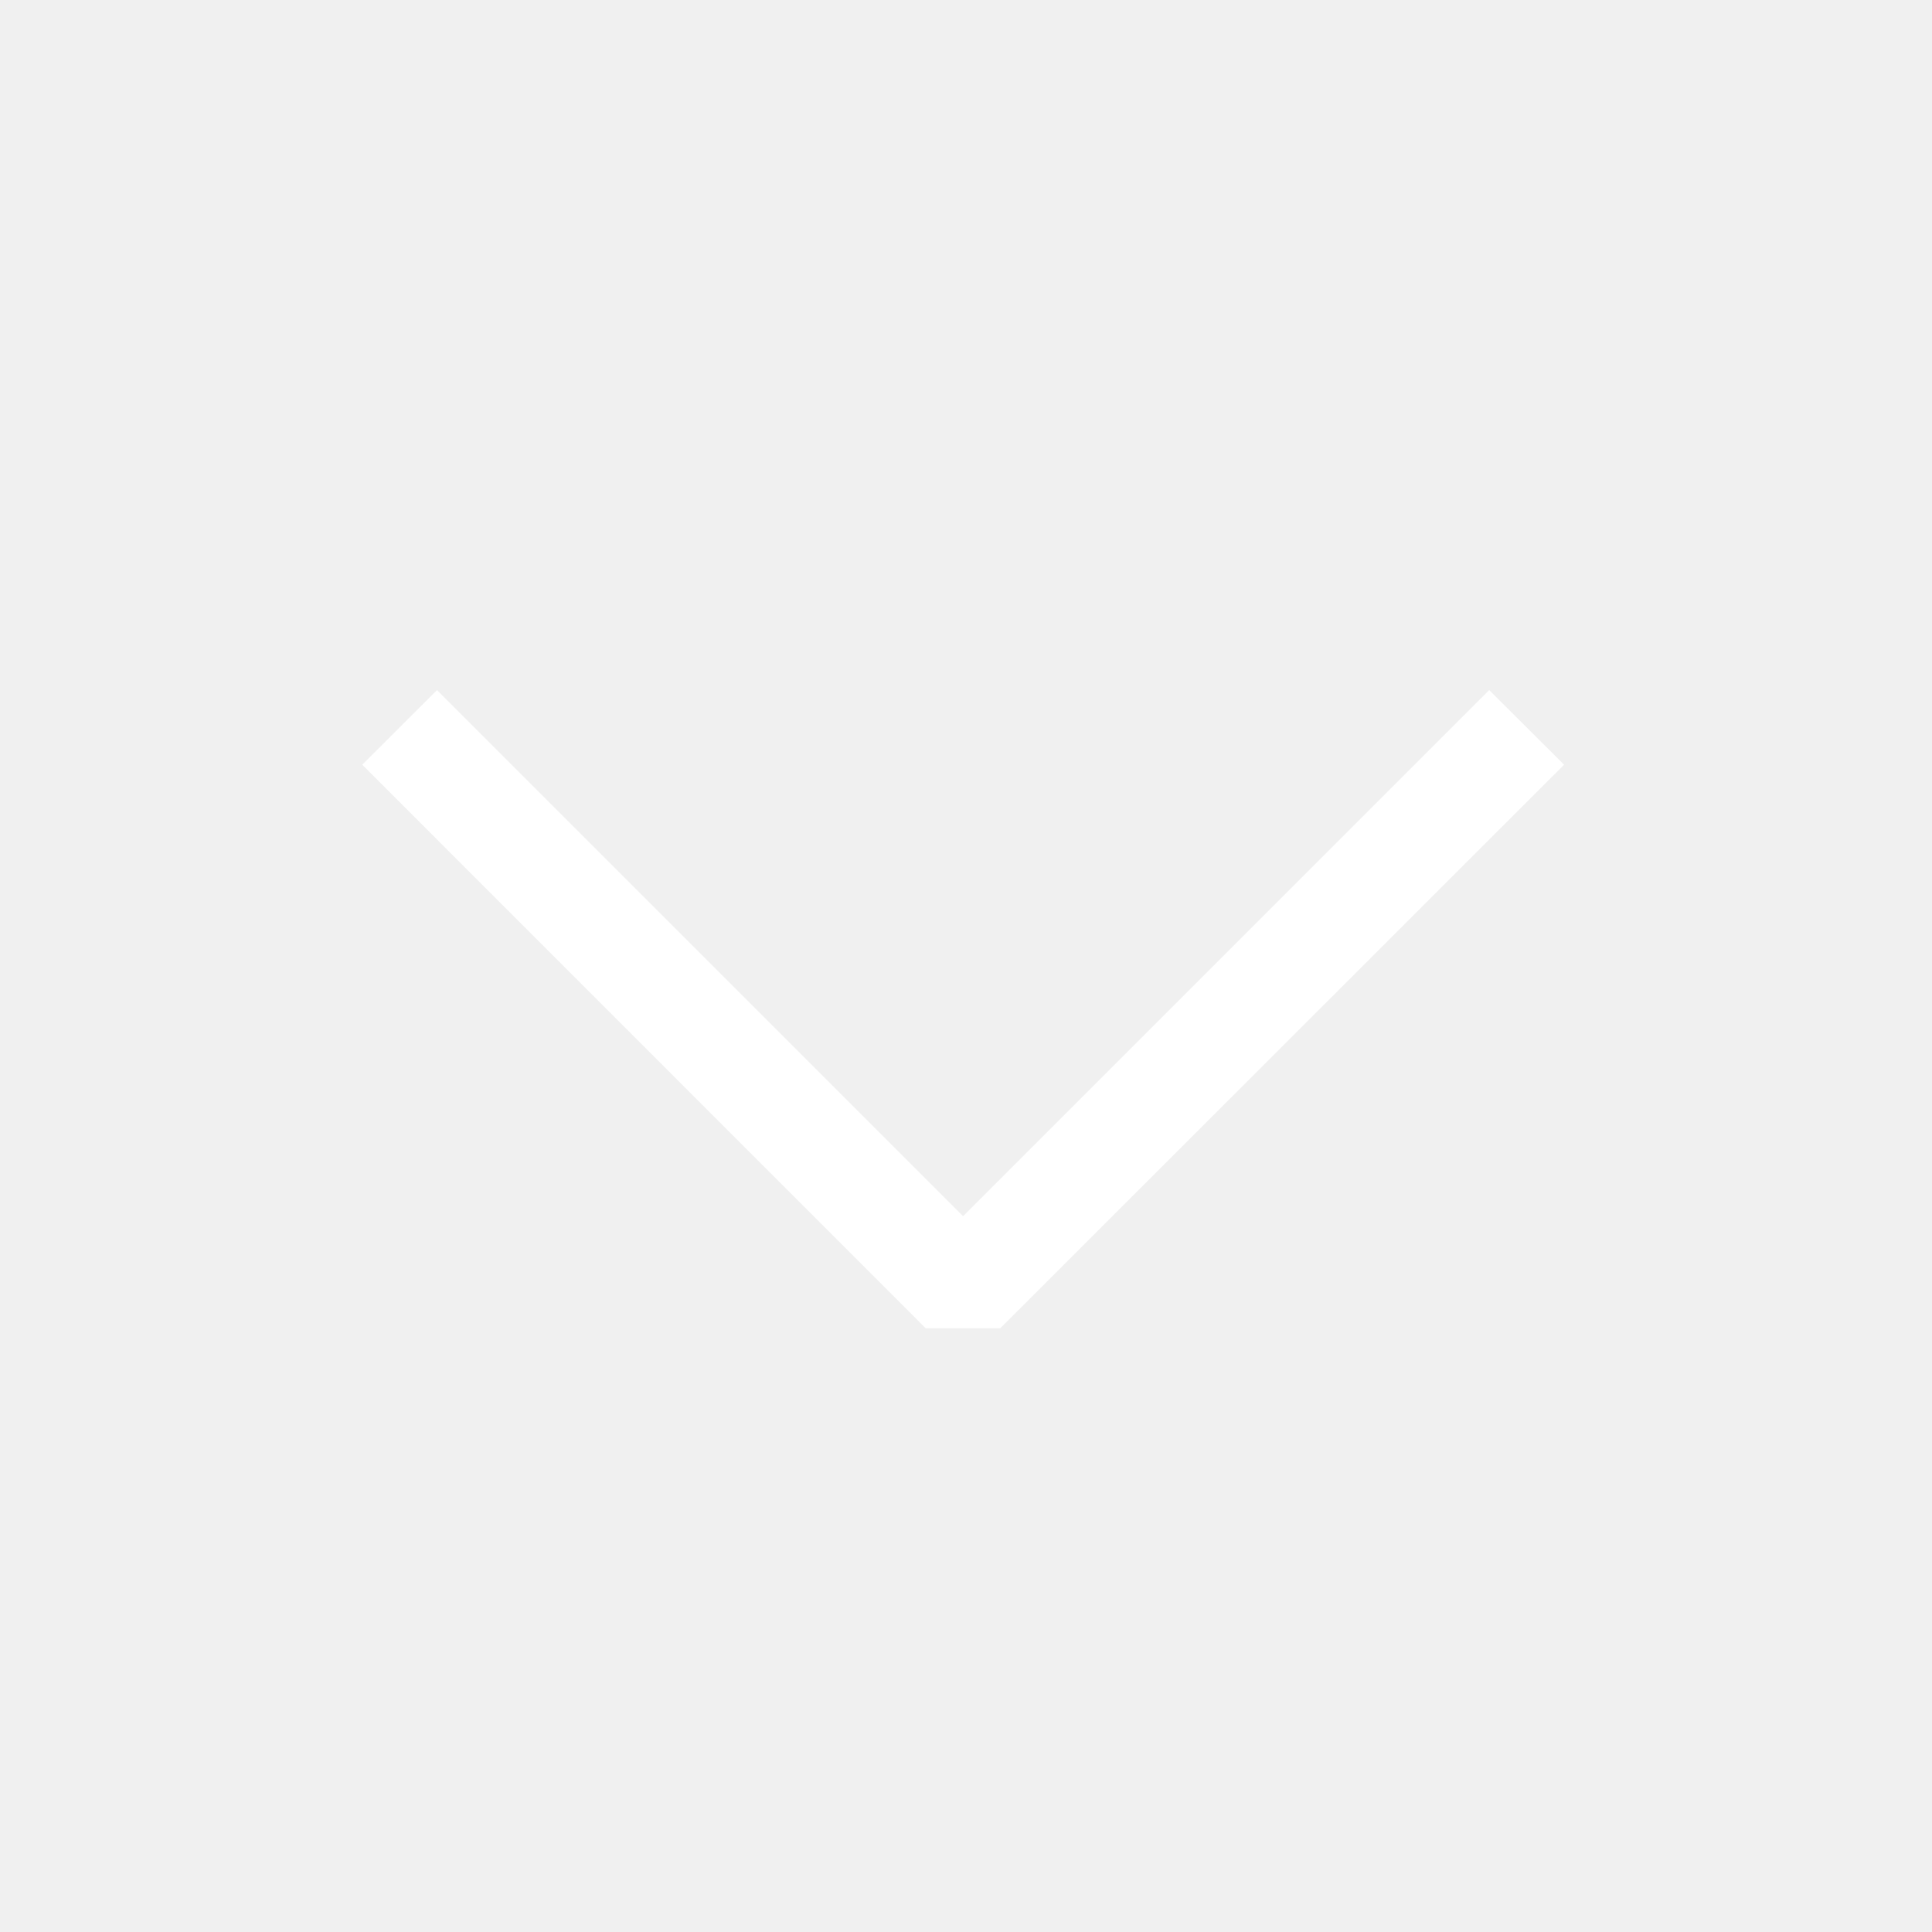
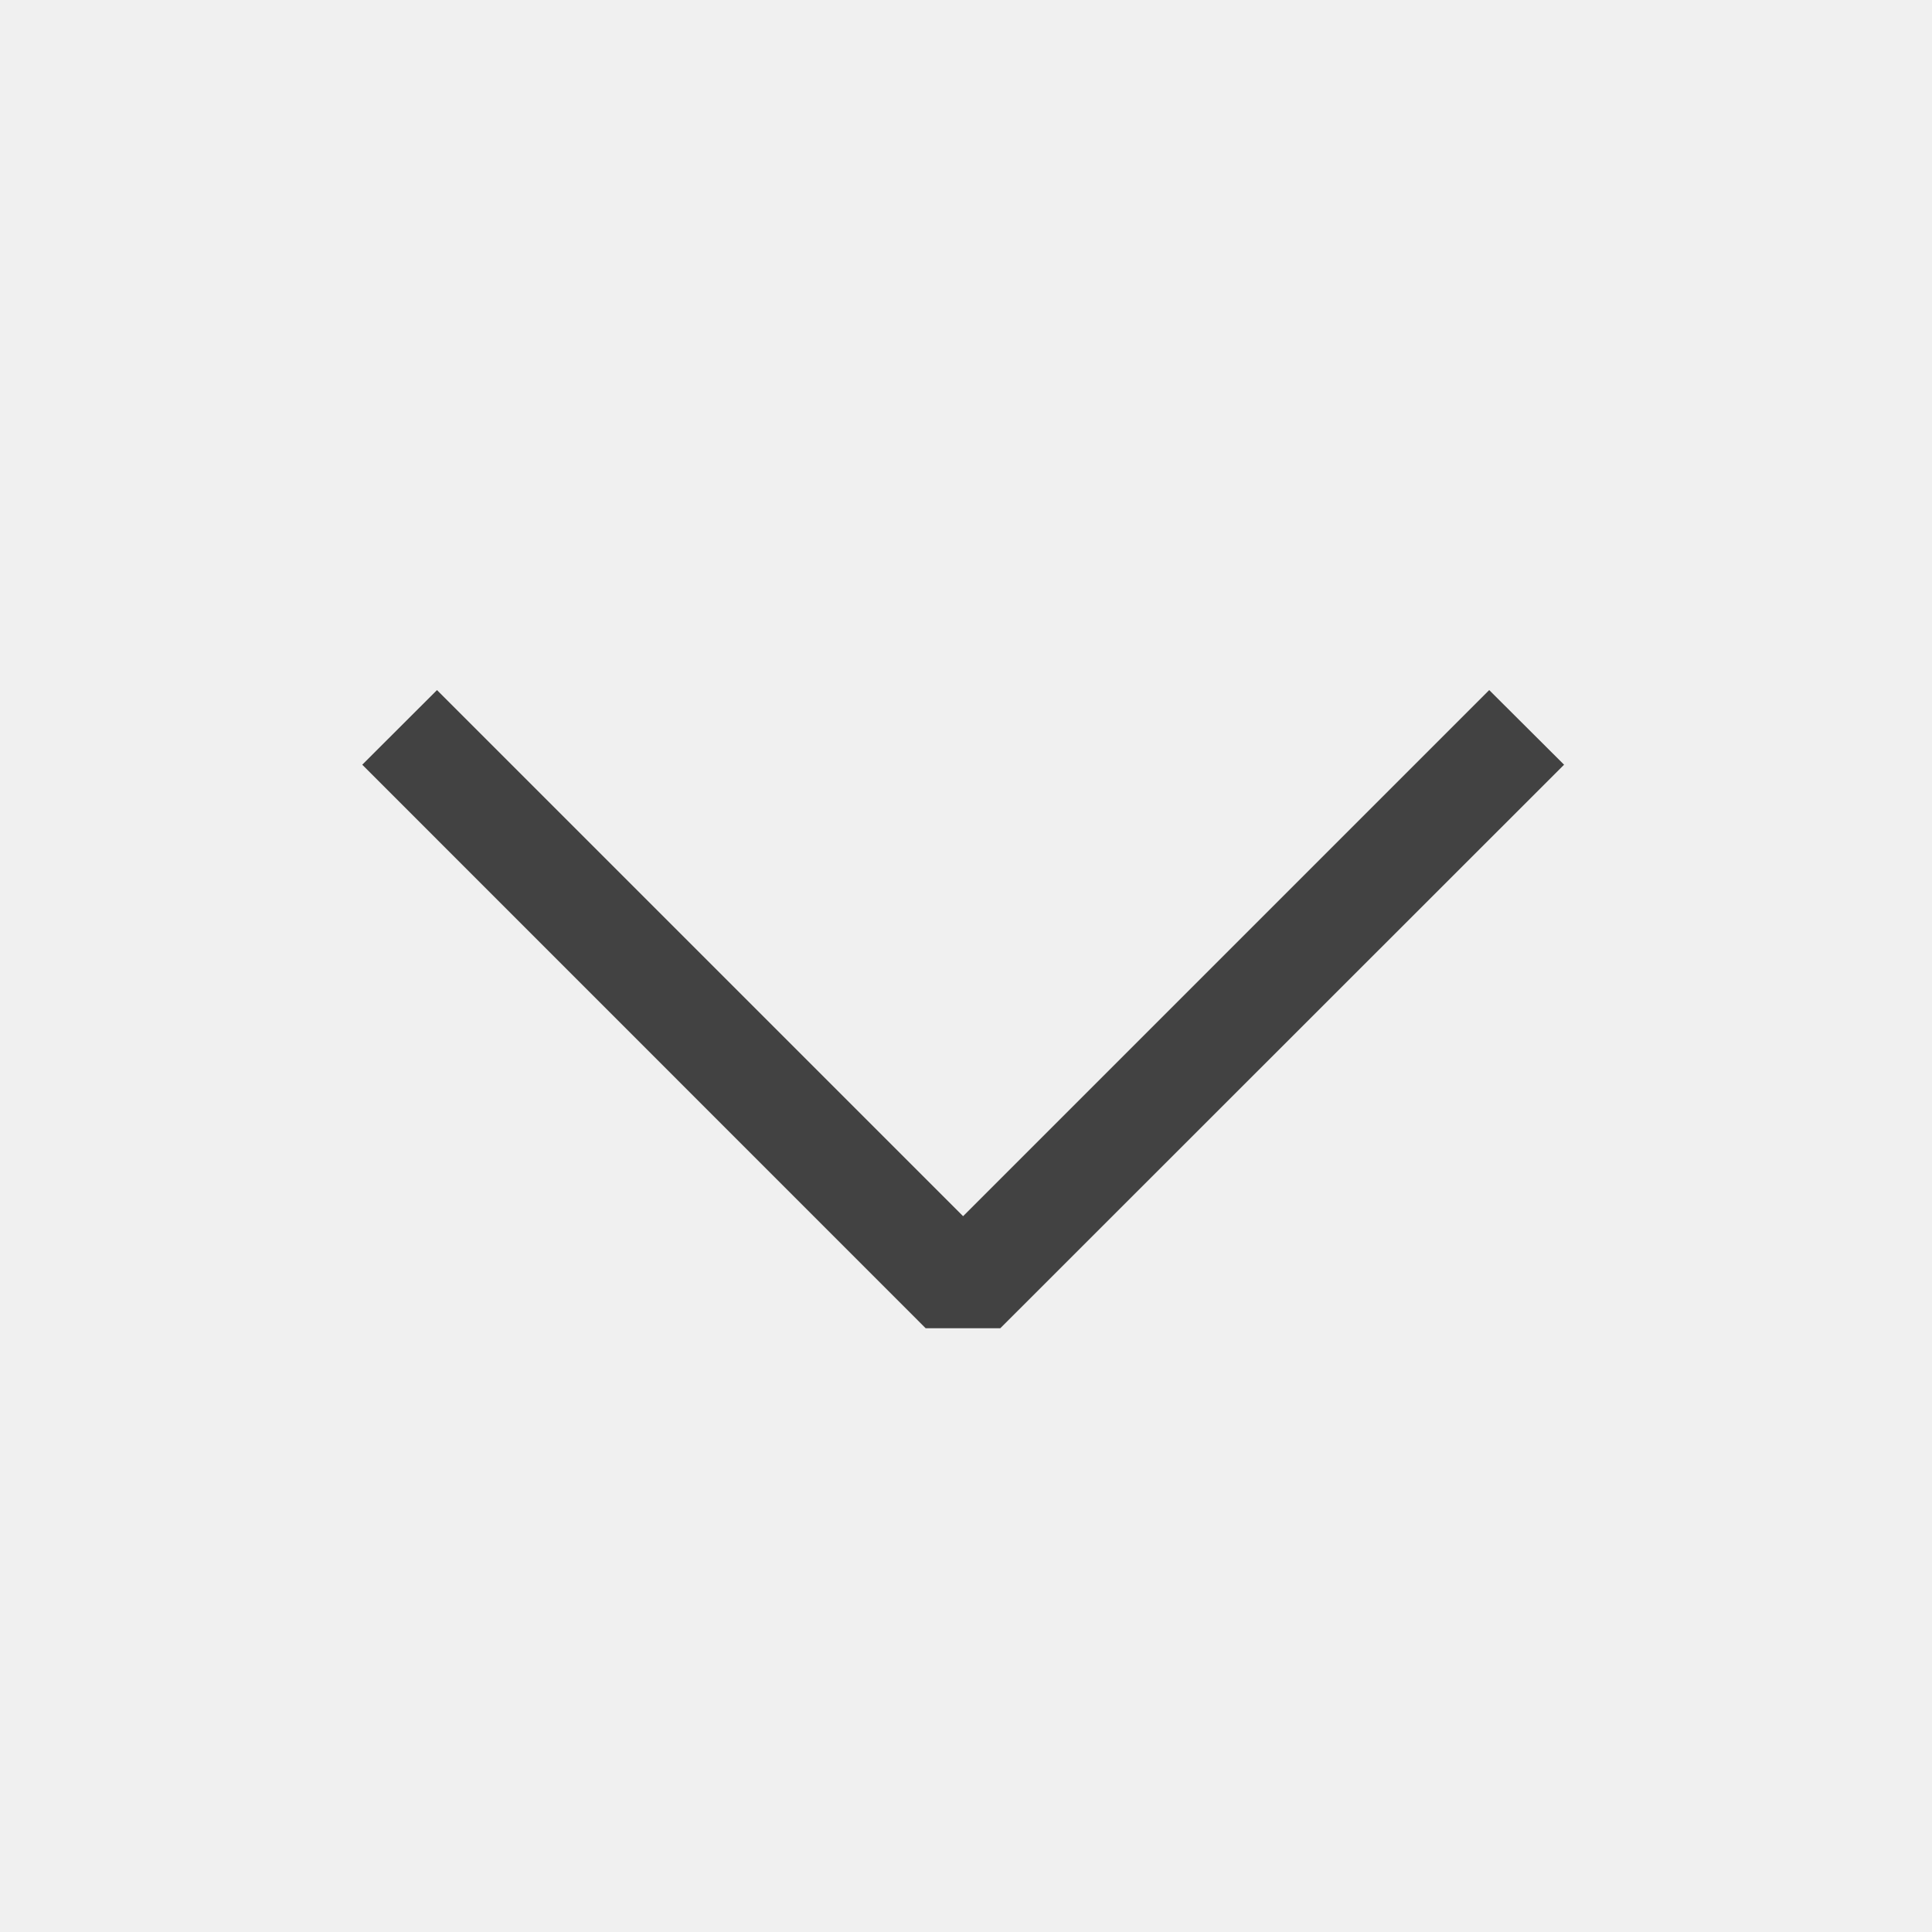
- <svg xmlns="http://www.w3.org/2000/svg" width="16" height="16" viewBox="0 0 16 16" fill="white">
+ <svg xmlns="http://www.w3.org/2000/svg" width="16" height="16" viewBox="0 0 16 16" fill="#424242">
  <path fill-rule="evenodd" clip-rule="evenodd" d="M7.976 10.072l4.357-4.357.62.618L8.284 11h-.618L3 6.333l.619-.618 4.357 4.357z" />
</svg>
